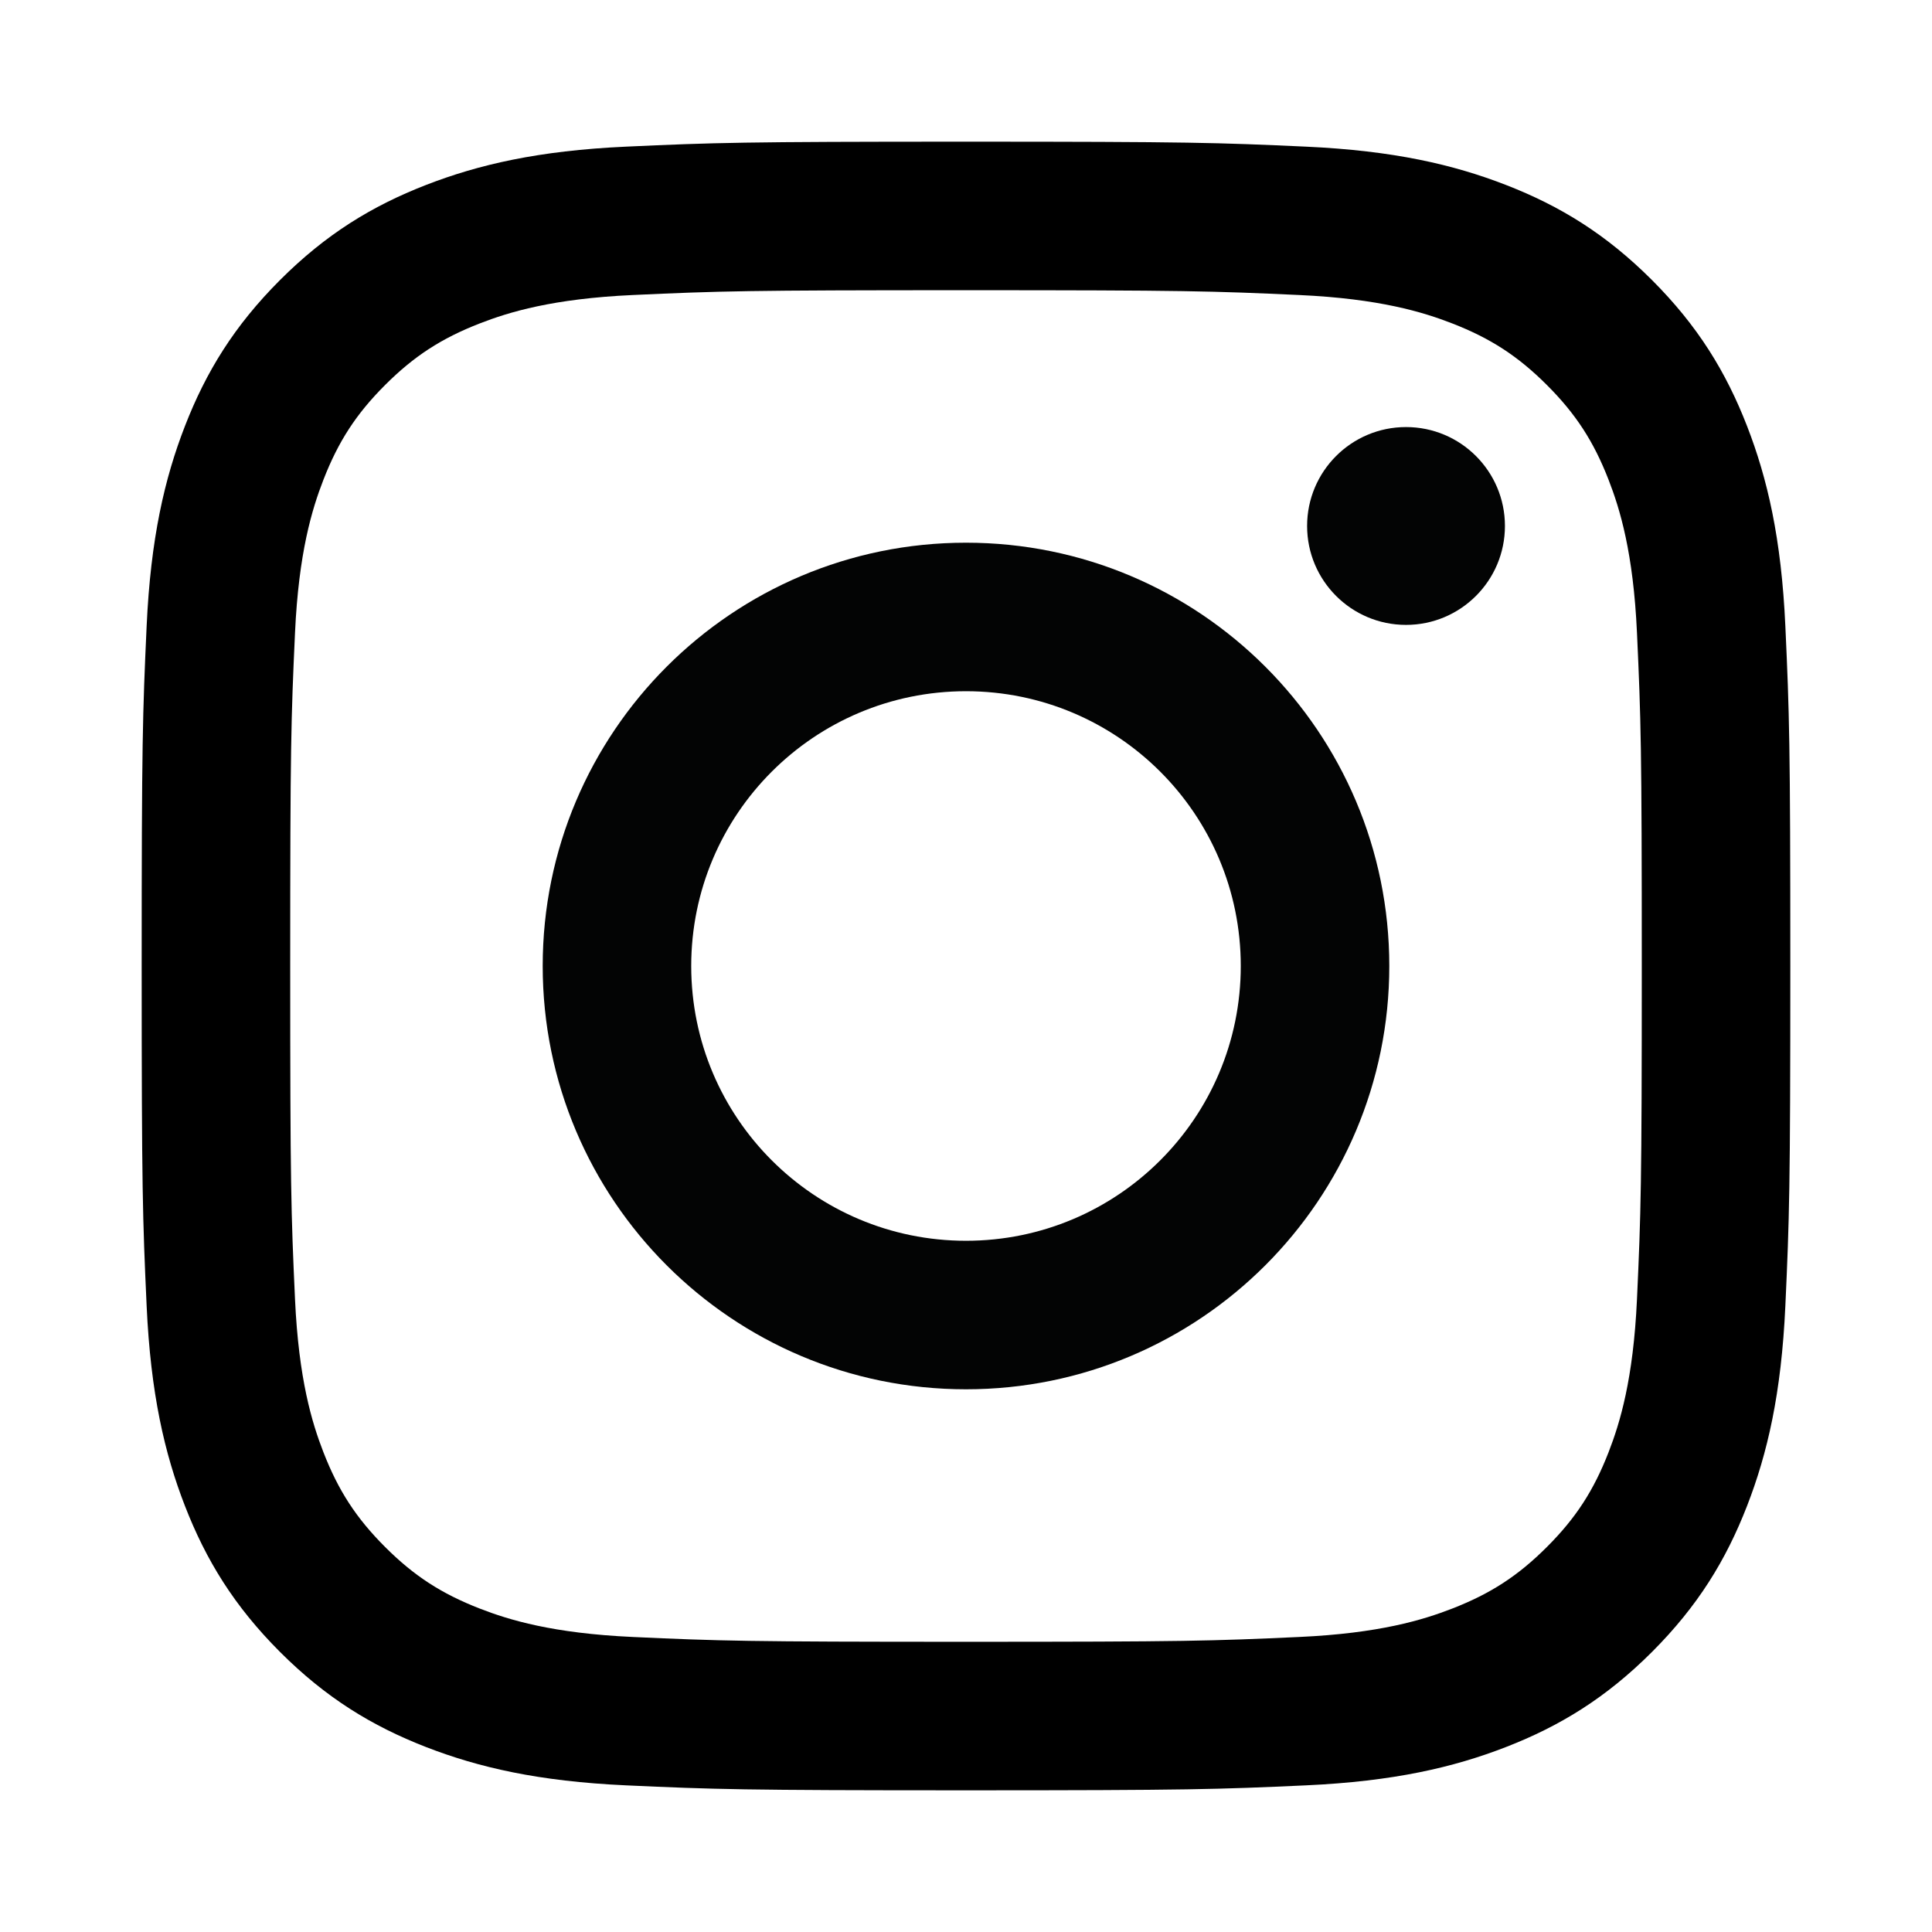
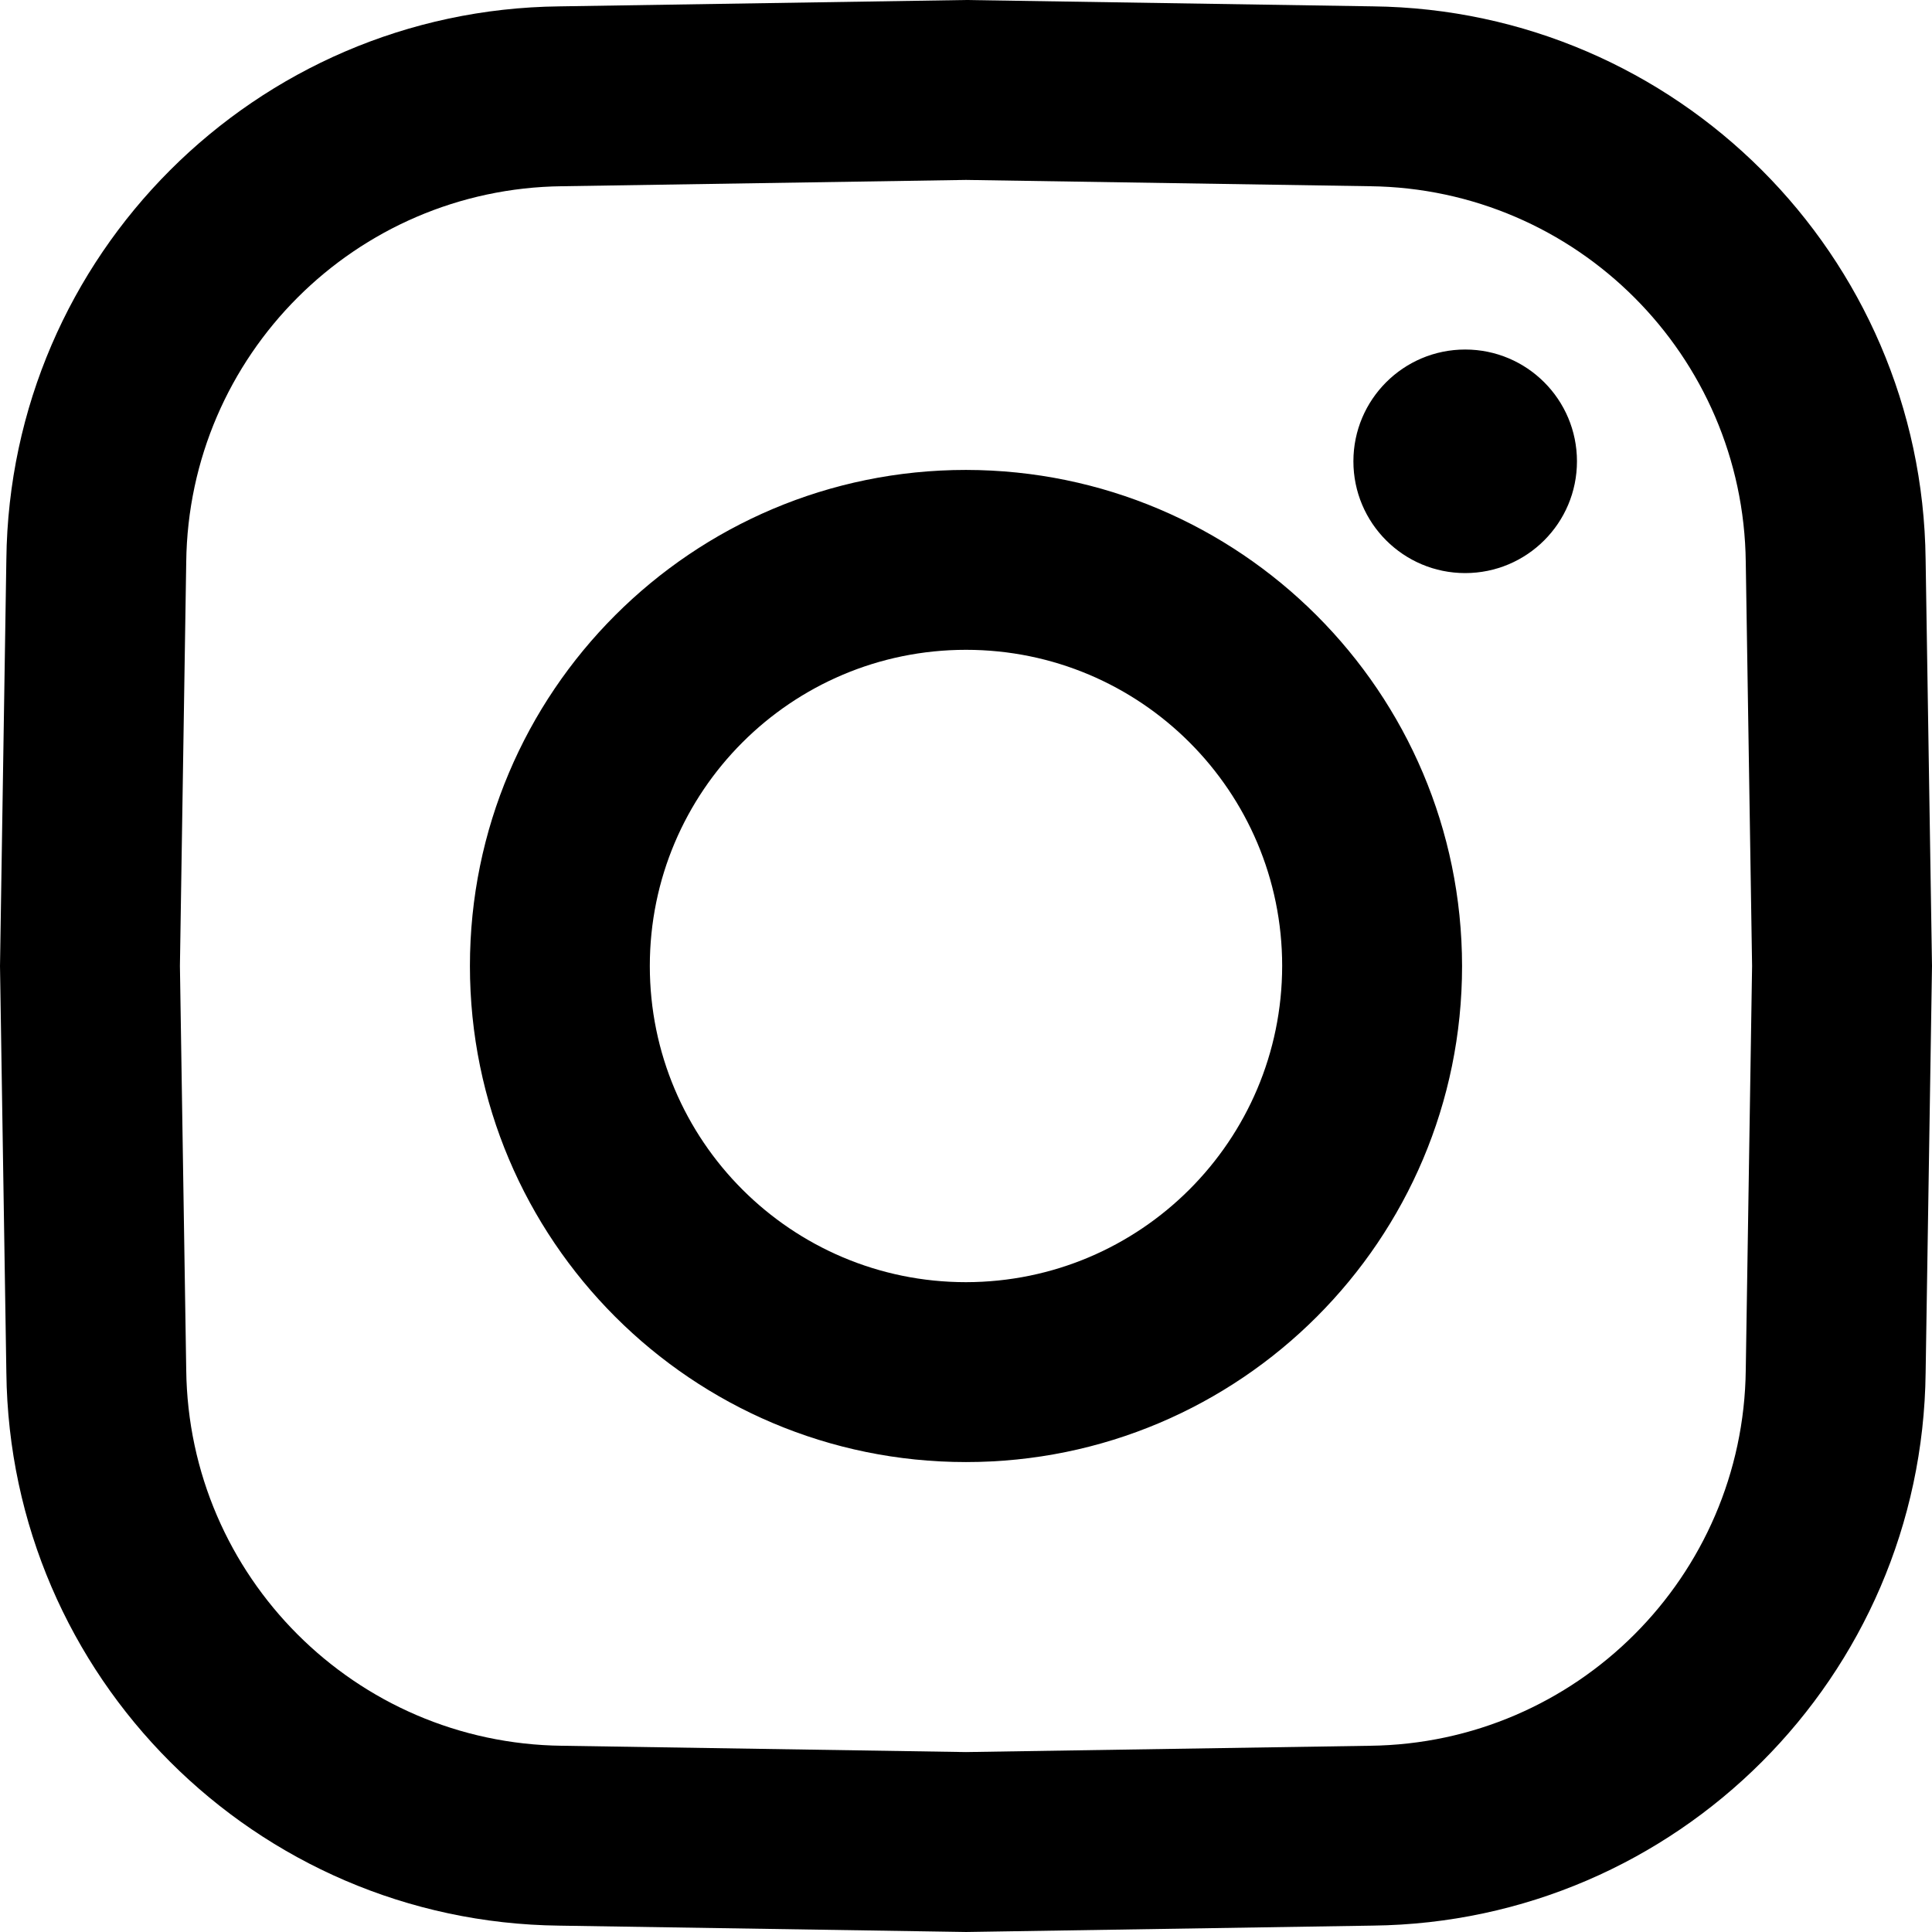
- <svg xmlns="http://www.w3.org/2000/svg" height="100%" style="fill-rule:evenodd;clip-rule:evenodd;stroke-linejoin:round;stroke-miterlimit:2;" version="1.1" viewBox="0 0 600 600" width="100%" xml:space="preserve">
-   <g transform="matrix(1.01619,0,0,1.01619,44,43.8384)">
-     <path d="M251.921,0.159C183.503,0.159 174.924,0.449 148.054,1.675C121.24,2.899 102.927,7.157 86.902,13.385C70.336,19.823 56.287,28.437 42.282,42.442C28.277,56.447 19.663,70.496 13.225,87.062C6.997,103.086 2.739,121.399 1.515,148.213C0.289,175.083 0,183.662 0,252.08C0,320.497 0.289,329.076 1.515,355.946C2.739,382.76 6.997,401.073 13.225,417.097C19.663,433.663 28.277,447.712 42.282,461.718C56.287,475.723 70.336,484.337 86.902,490.775C102.927,497.002 121.24,501.261 148.054,502.484C174.924,503.71 183.503,504 251.921,504C320.338,504 328.917,503.71 355.787,502.484C382.601,501.261 400.914,497.002 416.938,490.775C433.504,484.337 447.553,475.723 461.559,461.718C475.564,447.712 484.178,433.663 490.616,417.097C496.843,401.073 501.102,382.76 502.325,355.946C503.551,329.076 503.841,320.497 503.841,252.08C503.841,183.662 503.551,175.083 502.325,148.213C501.102,121.399 496.843,103.086 490.616,87.062C484.178,70.496 475.564,56.447 461.559,42.442C447.553,28.437 433.504,19.823 416.938,13.385C400.914,7.157 382.601,2.899 355.787,1.675C328.917,0.449 320.338,0.159 251.921,0.159ZM251.921,45.551C319.186,45.551 327.154,45.807 353.718,47.019C378.28,48.14 391.619,52.244 400.496,55.693C412.255,60.263 420.647,65.723 429.462,74.538C438.278,83.353 443.737,91.746 448.307,103.504C451.757,112.381 455.861,125.72 456.981,150.282C458.193,176.846 458.45,184.814 458.45,252.08C458.45,319.345 458.193,327.313 456.981,353.877C455.861,378.439 451.757,391.778 448.307,400.655C443.737,412.414 438.278,420.806 429.462,429.621C420.647,438.437 412.255,443.896 400.496,448.466C391.619,451.916 378.28,456.02 353.718,457.14C327.158,458.352 319.191,458.609 251.921,458.609C184.65,458.609 176.684,458.352 150.123,457.14C125.561,456.02 112.222,451.916 103.345,448.466C91.586,443.896 83.194,438.437 74.378,429.621C65.563,420.806 60.103,412.414 55.534,400.655C52.084,391.778 47.98,378.439 46.859,353.877C45.647,327.313 45.391,319.345 45.391,252.08C45.391,184.814 45.647,176.846 46.859,150.282C47.98,125.72 52.084,112.381 55.534,103.504C60.103,91.746 65.563,83.353 74.378,74.538C83.194,65.723 91.586,60.263 103.345,55.693C112.222,52.244 125.561,48.14 150.123,47.019C176.687,45.807 184.655,45.551 251.921,45.551Z" style="fill-rule:nonzero;" />
-     <path d="M251.921,336.053C205.543,336.053 167.947,298.457 167.947,252.08C167.947,205.702 205.543,168.106 251.921,168.106C298.298,168.106 335.894,205.702 335.894,252.08C335.894,298.457 298.298,336.053 251.921,336.053ZM251.921,122.715C180.474,122.715 122.556,180.633 122.556,252.08C122.556,323.526 180.474,381.444 251.921,381.444C323.367,381.444 381.285,323.526 381.285,252.08C381.285,180.633 323.367,122.715 251.921,122.715Z" style="fill:rgb(3,4,4);fill-rule:nonzero;" />
-     <path d="M416.627,117.604C416.627,134.3 403.092,147.834 386.396,147.834C369.701,147.834 356.166,134.3 356.166,117.604C356.166,100.908 369.701,87.374 386.396,87.374C403.092,87.374 416.627,100.908 416.627,117.604Z" style="fill:rgb(3,4,4);fill-rule:nonzero;" />
-   </g>
+ <svg xmlns="http://www.w3.org/2000/svg" data-name="Google alt" id="Google_alt" viewBox="0 0 420 419.997">
+   <path d="M388.818,146.28a24.3,24.3,0,1,1-24.295-24.295A24.3,24.3,0,0,1,388.818,146.28ZM466,256l-0.005.306-1.38,88.105a121.58,121.58,0,0,1-120.2,120.2L256,466l-0.306-.006-88.105-1.376a121.586,121.586,0,0,1-120.206-120.2L46,256l0.006-.306,1.376-88.108a121.59,121.59,0,0,1,120.206-120.2L256,46l0.306,0.006,88.105,1.376a121.584,121.584,0,0,1,120.2,120.2Zm-39.112,0-1.374-87.8A82.654,82.654,0,0,0,343.8,86.485L256,85.114l-87.8,1.371A82.658,82.658,0,0,0,86.484,168.2L85.113,256l1.371,87.8A82.655,82.655,0,0,0,168.2,425.515l87.8,1.371,87.8-1.371A82.651,82.651,0,0,0,425.514,343.8Zm-63.048,0A107.841,107.841,0,1,1,256,148.159,107.962,107.962,0,0,1,363.84,256Zm-39.107,0A68.734,68.734,0,1,0,256,324.734,68.812,68.812,0,0,0,324.732,256Z" transform="translate(-46 -46.001)" />
</svg>
